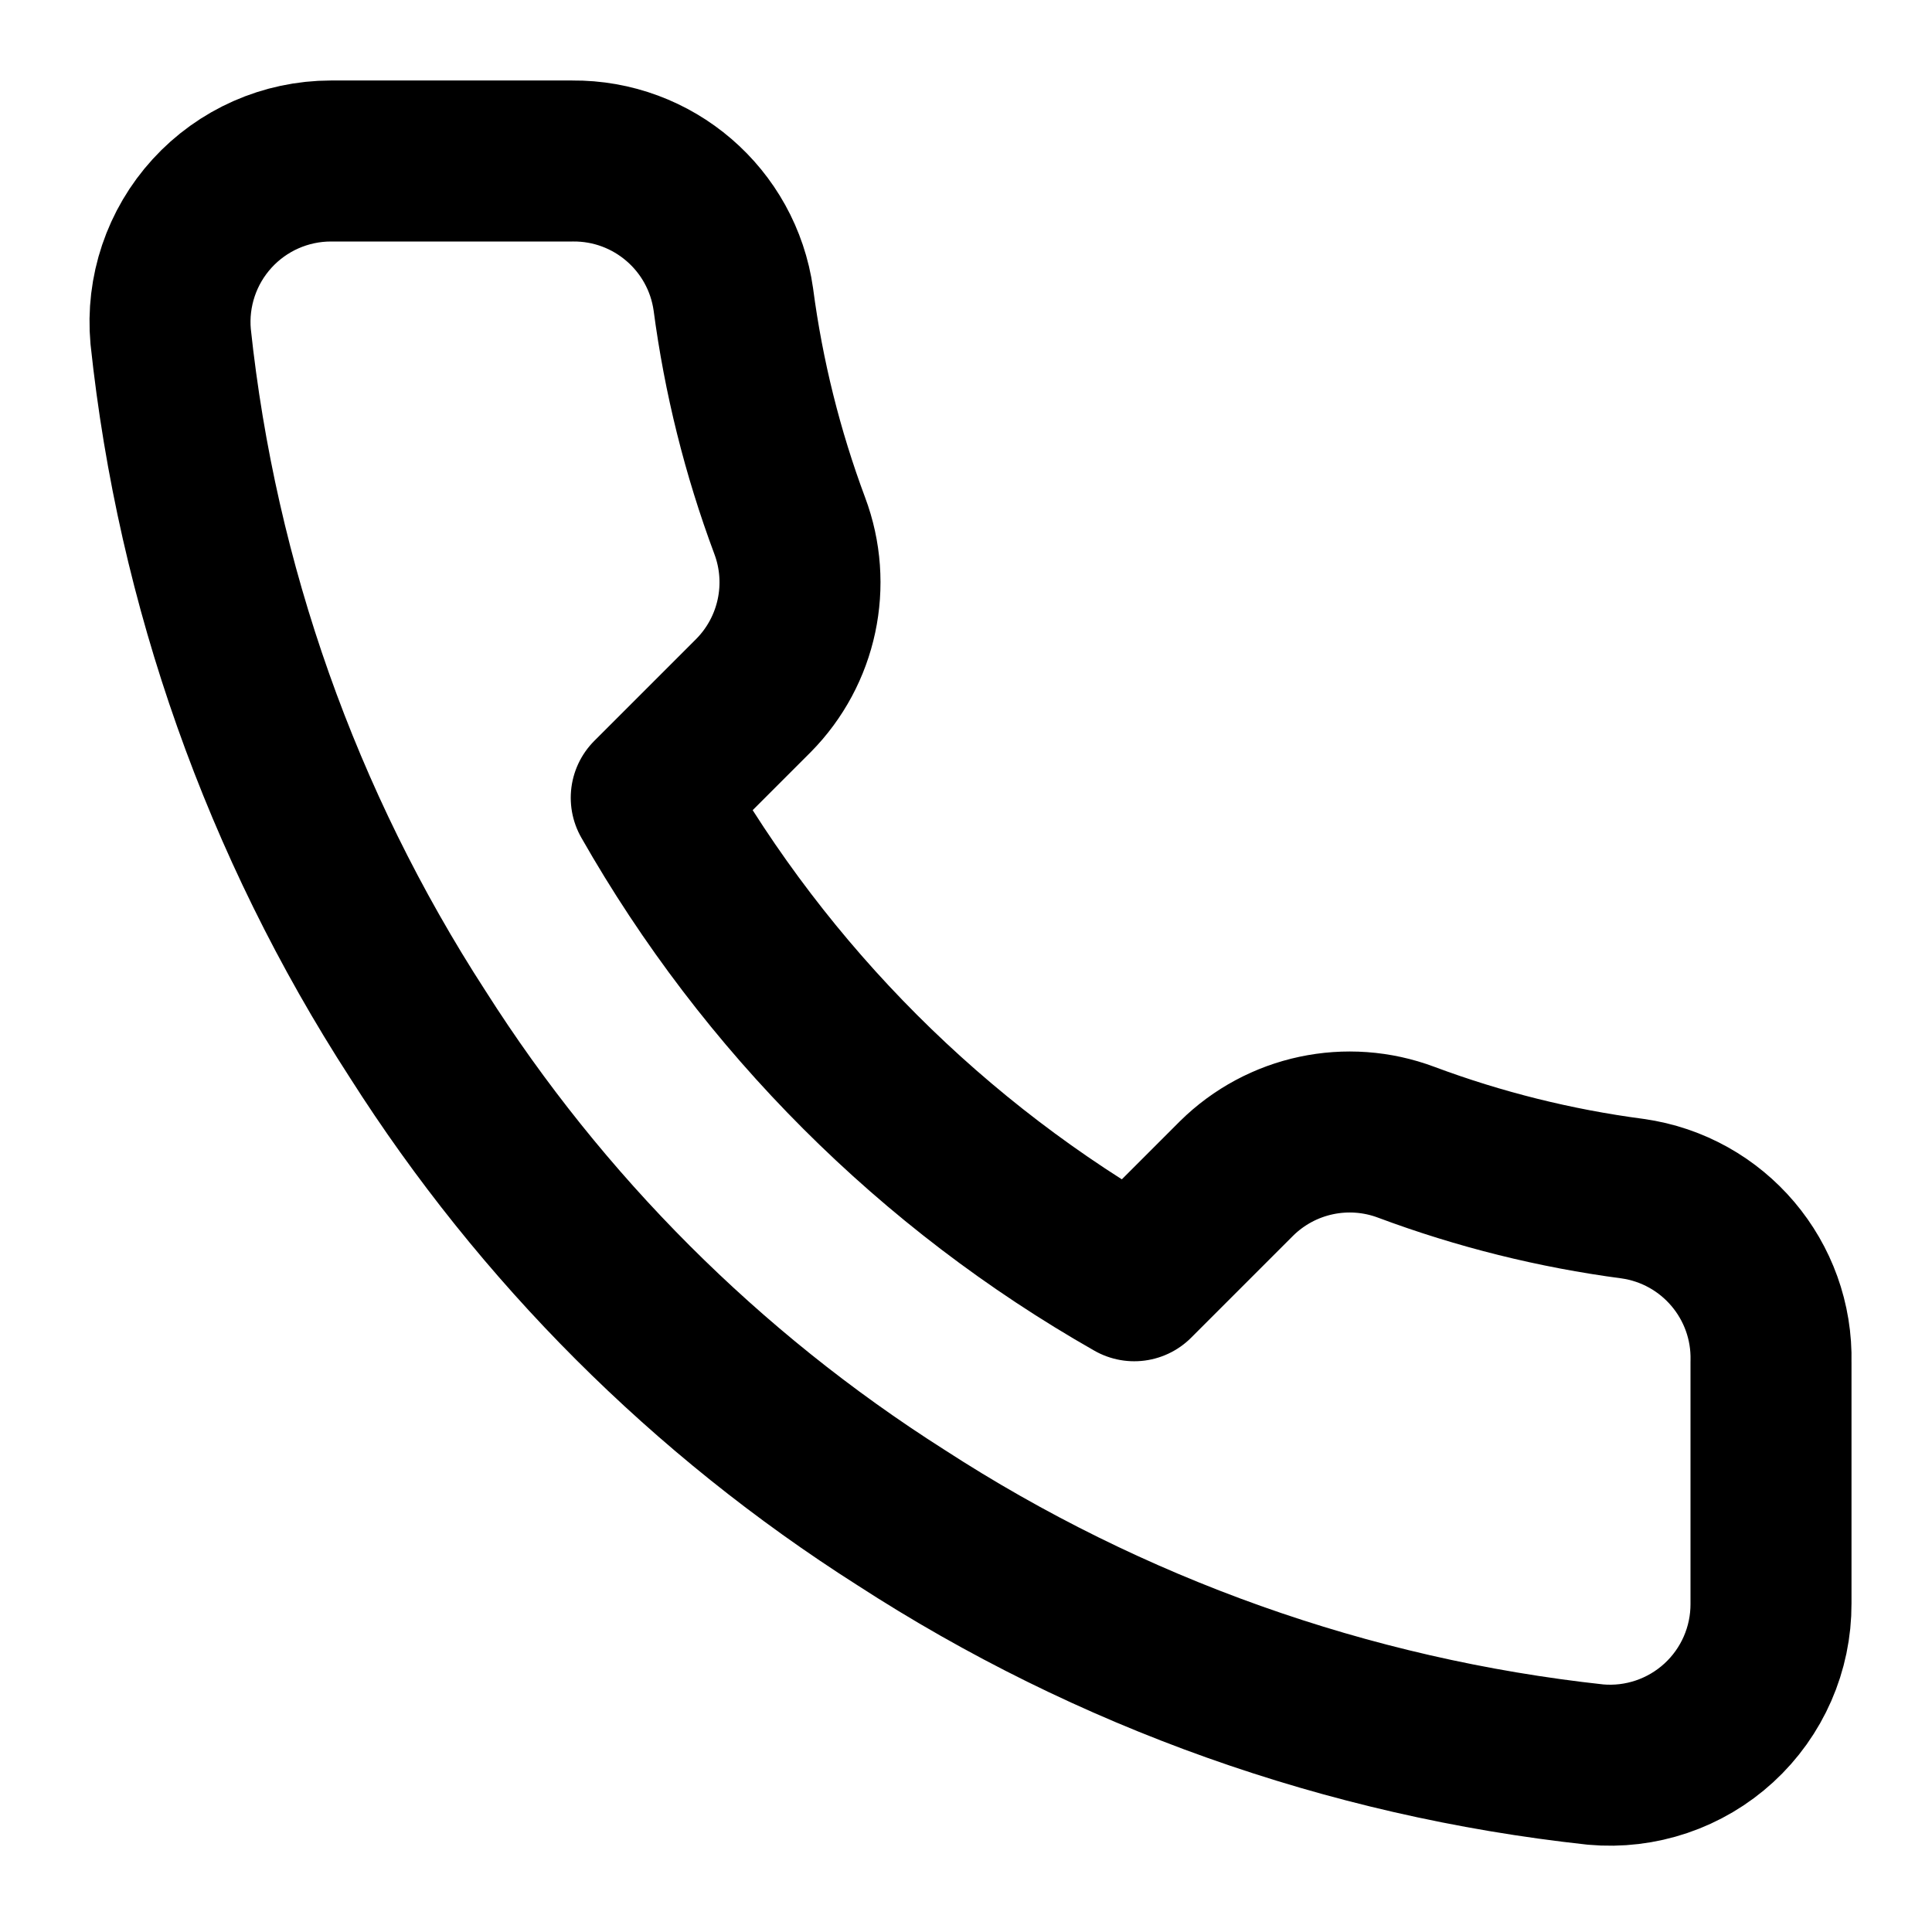
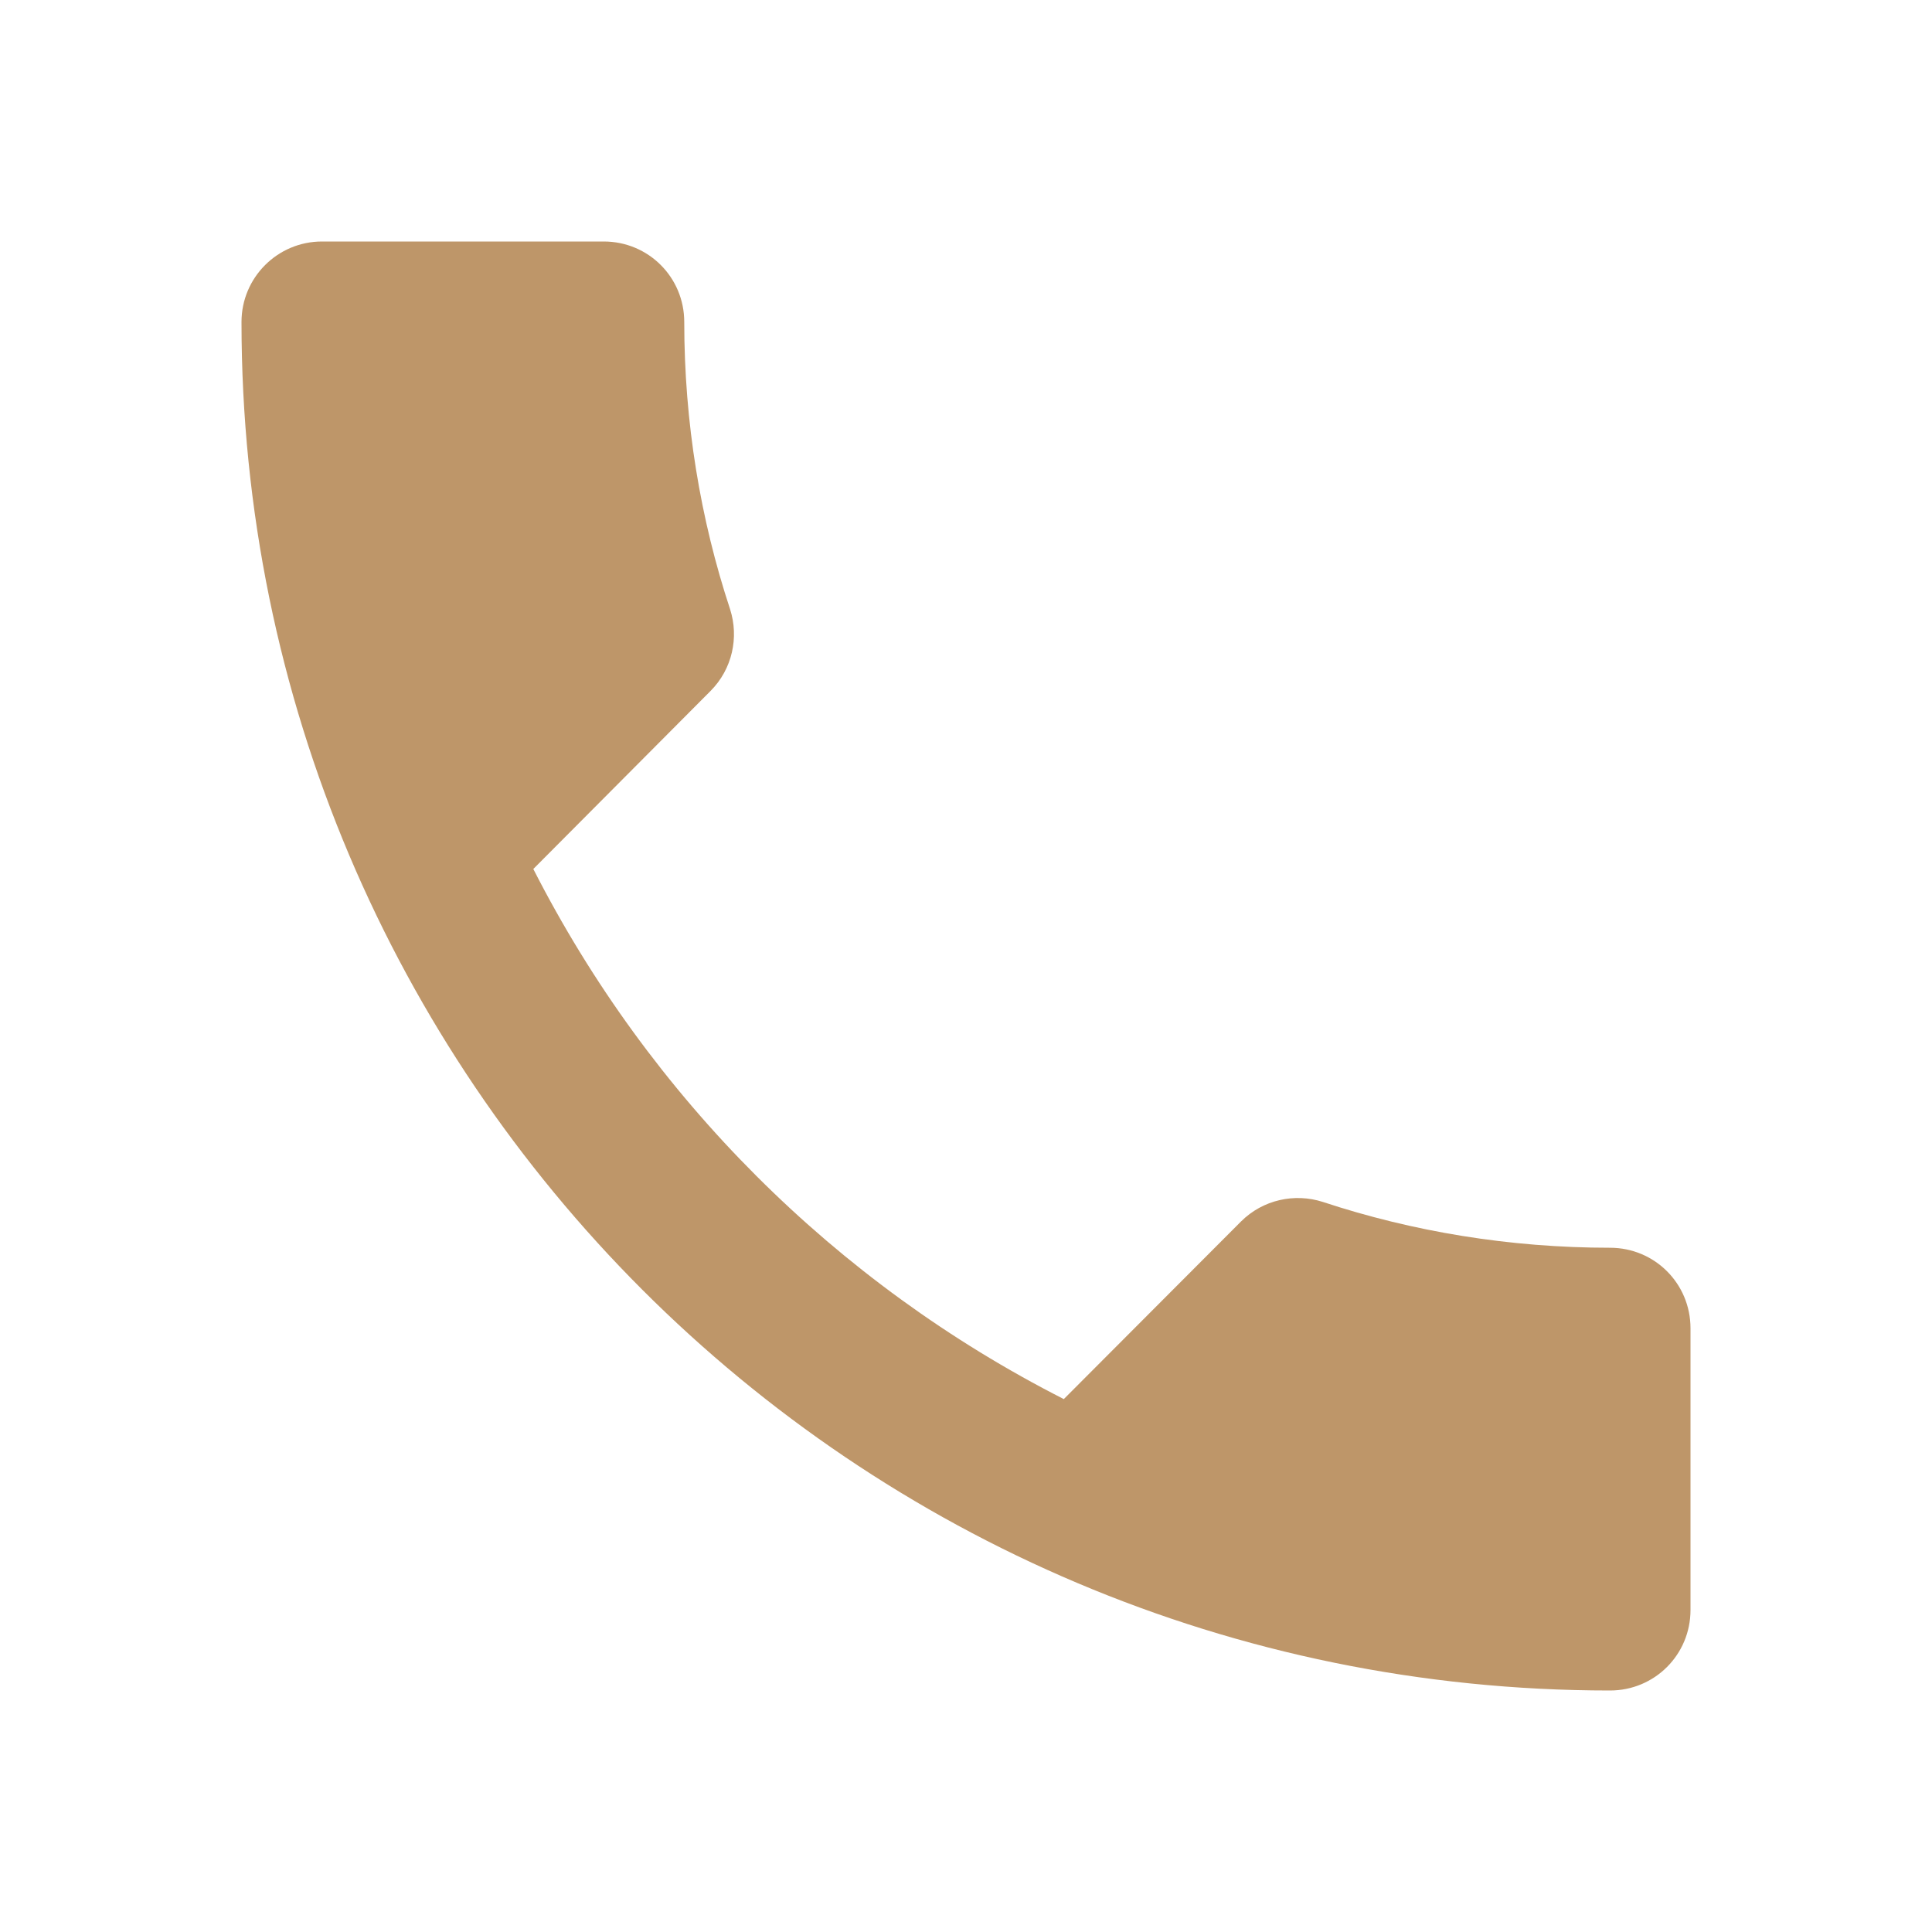
- <svg xmlns="http://www.w3.org/2000/svg" fill="none" stroke="#000000" stroke-linecap="round" stroke-linejoin="round" stroke-width="2" viewBox="0 0 24 24">
-   <path d="M22 16.92v3a2 2 0 0 1-2.18 2 19.79 19.79 0 0 1-8.63-3.07 19.5 19.5 0 0 1-6-6 19.79 19.79 0 0 1-3.07-8.67A2 2 0 0 1 4.11 2h3a2 2 0 0 1 2 1.72 12.84 12.84 0 0 0 .7 2.81 2 2 0 0 1-.45 2.11L8.09 9.91a16 16 0 0 0 6 6l1.27-1.27a2 2 0 0 1 2.11-.45 12.84 12.84 0 0 0 2.81.7A2 2 0 0 1 22 16.92z" />
+ <svg xmlns="http://www.w3.org/2000/svg" viewBox="0 0 48 48">
+   <path d="M0 0h48v48H0z" fill="none" />
+   <path d="M13.25 21.59a30.12 30.12 0 0 0 13.18 13.17l4.4-4.41c.55-.55 1.34-.71 2.03-.49C35.1 30.6 37.51 31 40 31c1.11 0 2 .89 2 2v7c0 1.11-.89 2-2 2C21.22 42 6 26.78 6 8a2 2 0 0 1 2-2h7c1.11 0 2 .89 2 2 0 2.49.4 4.9 1.14 7.14.22.69.06 1.48-.49 2.03l-4.4 4.42z" fill="#be9669" class="fill-000000" />
</svg>
